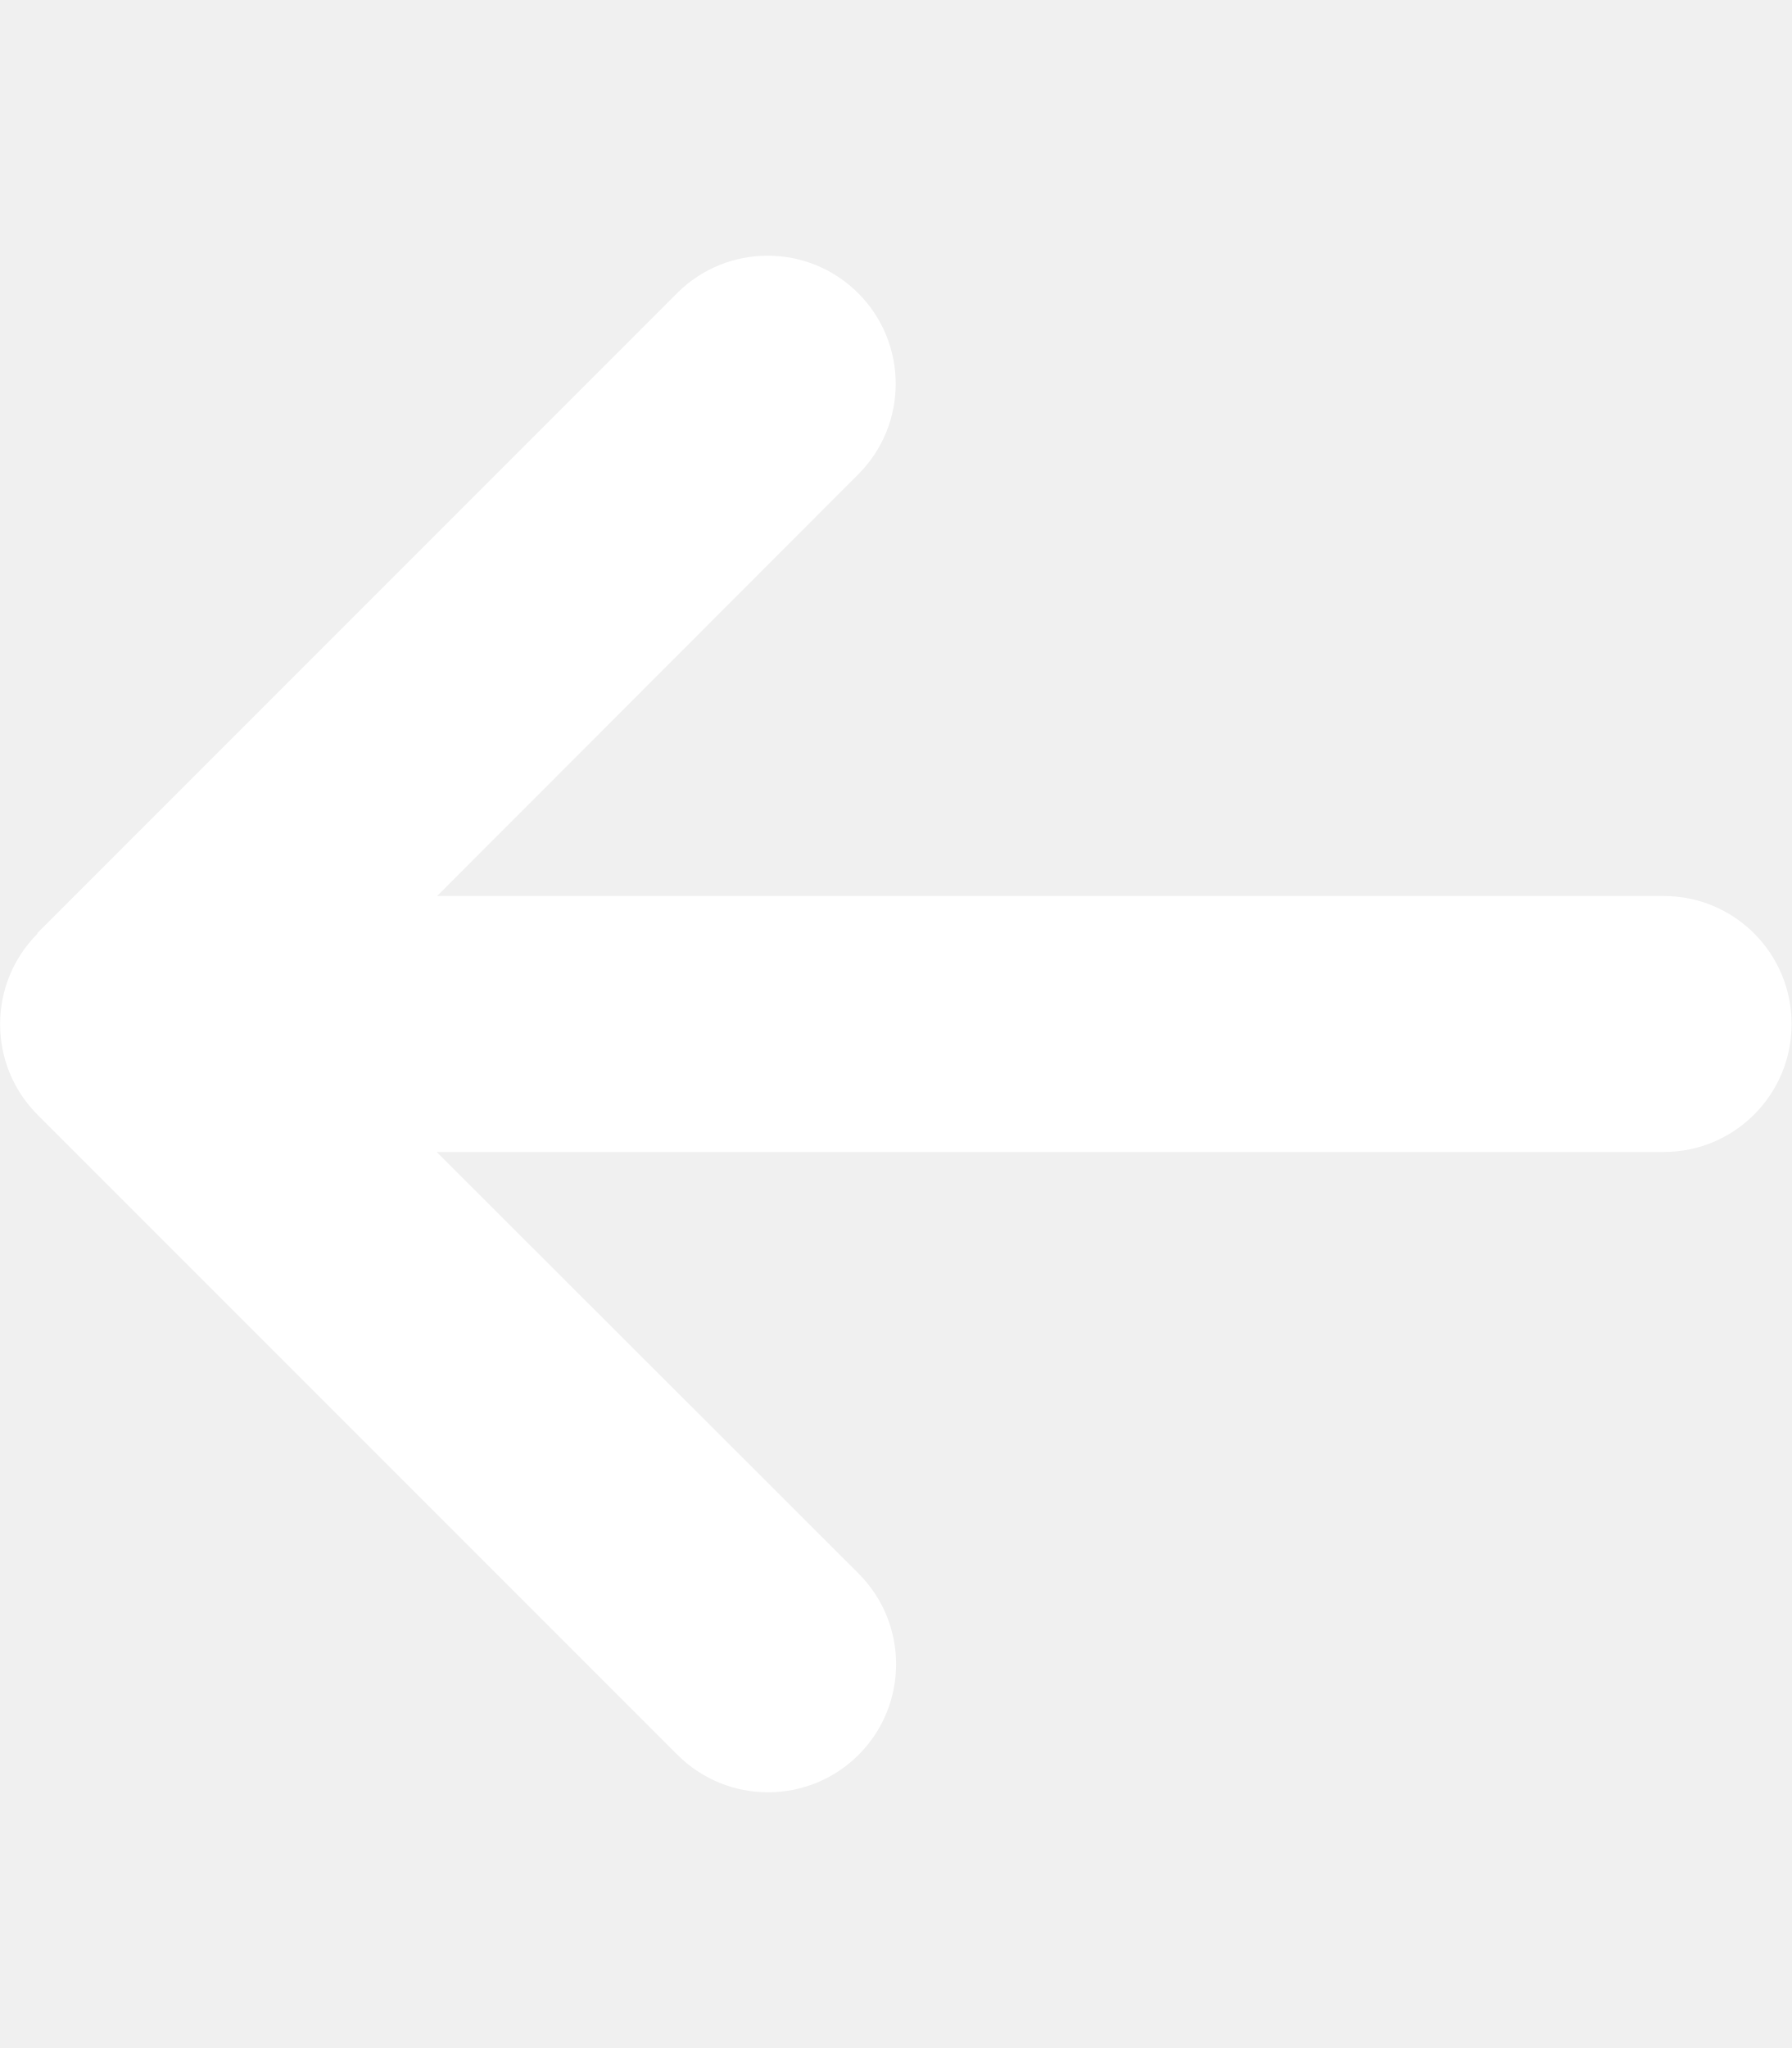
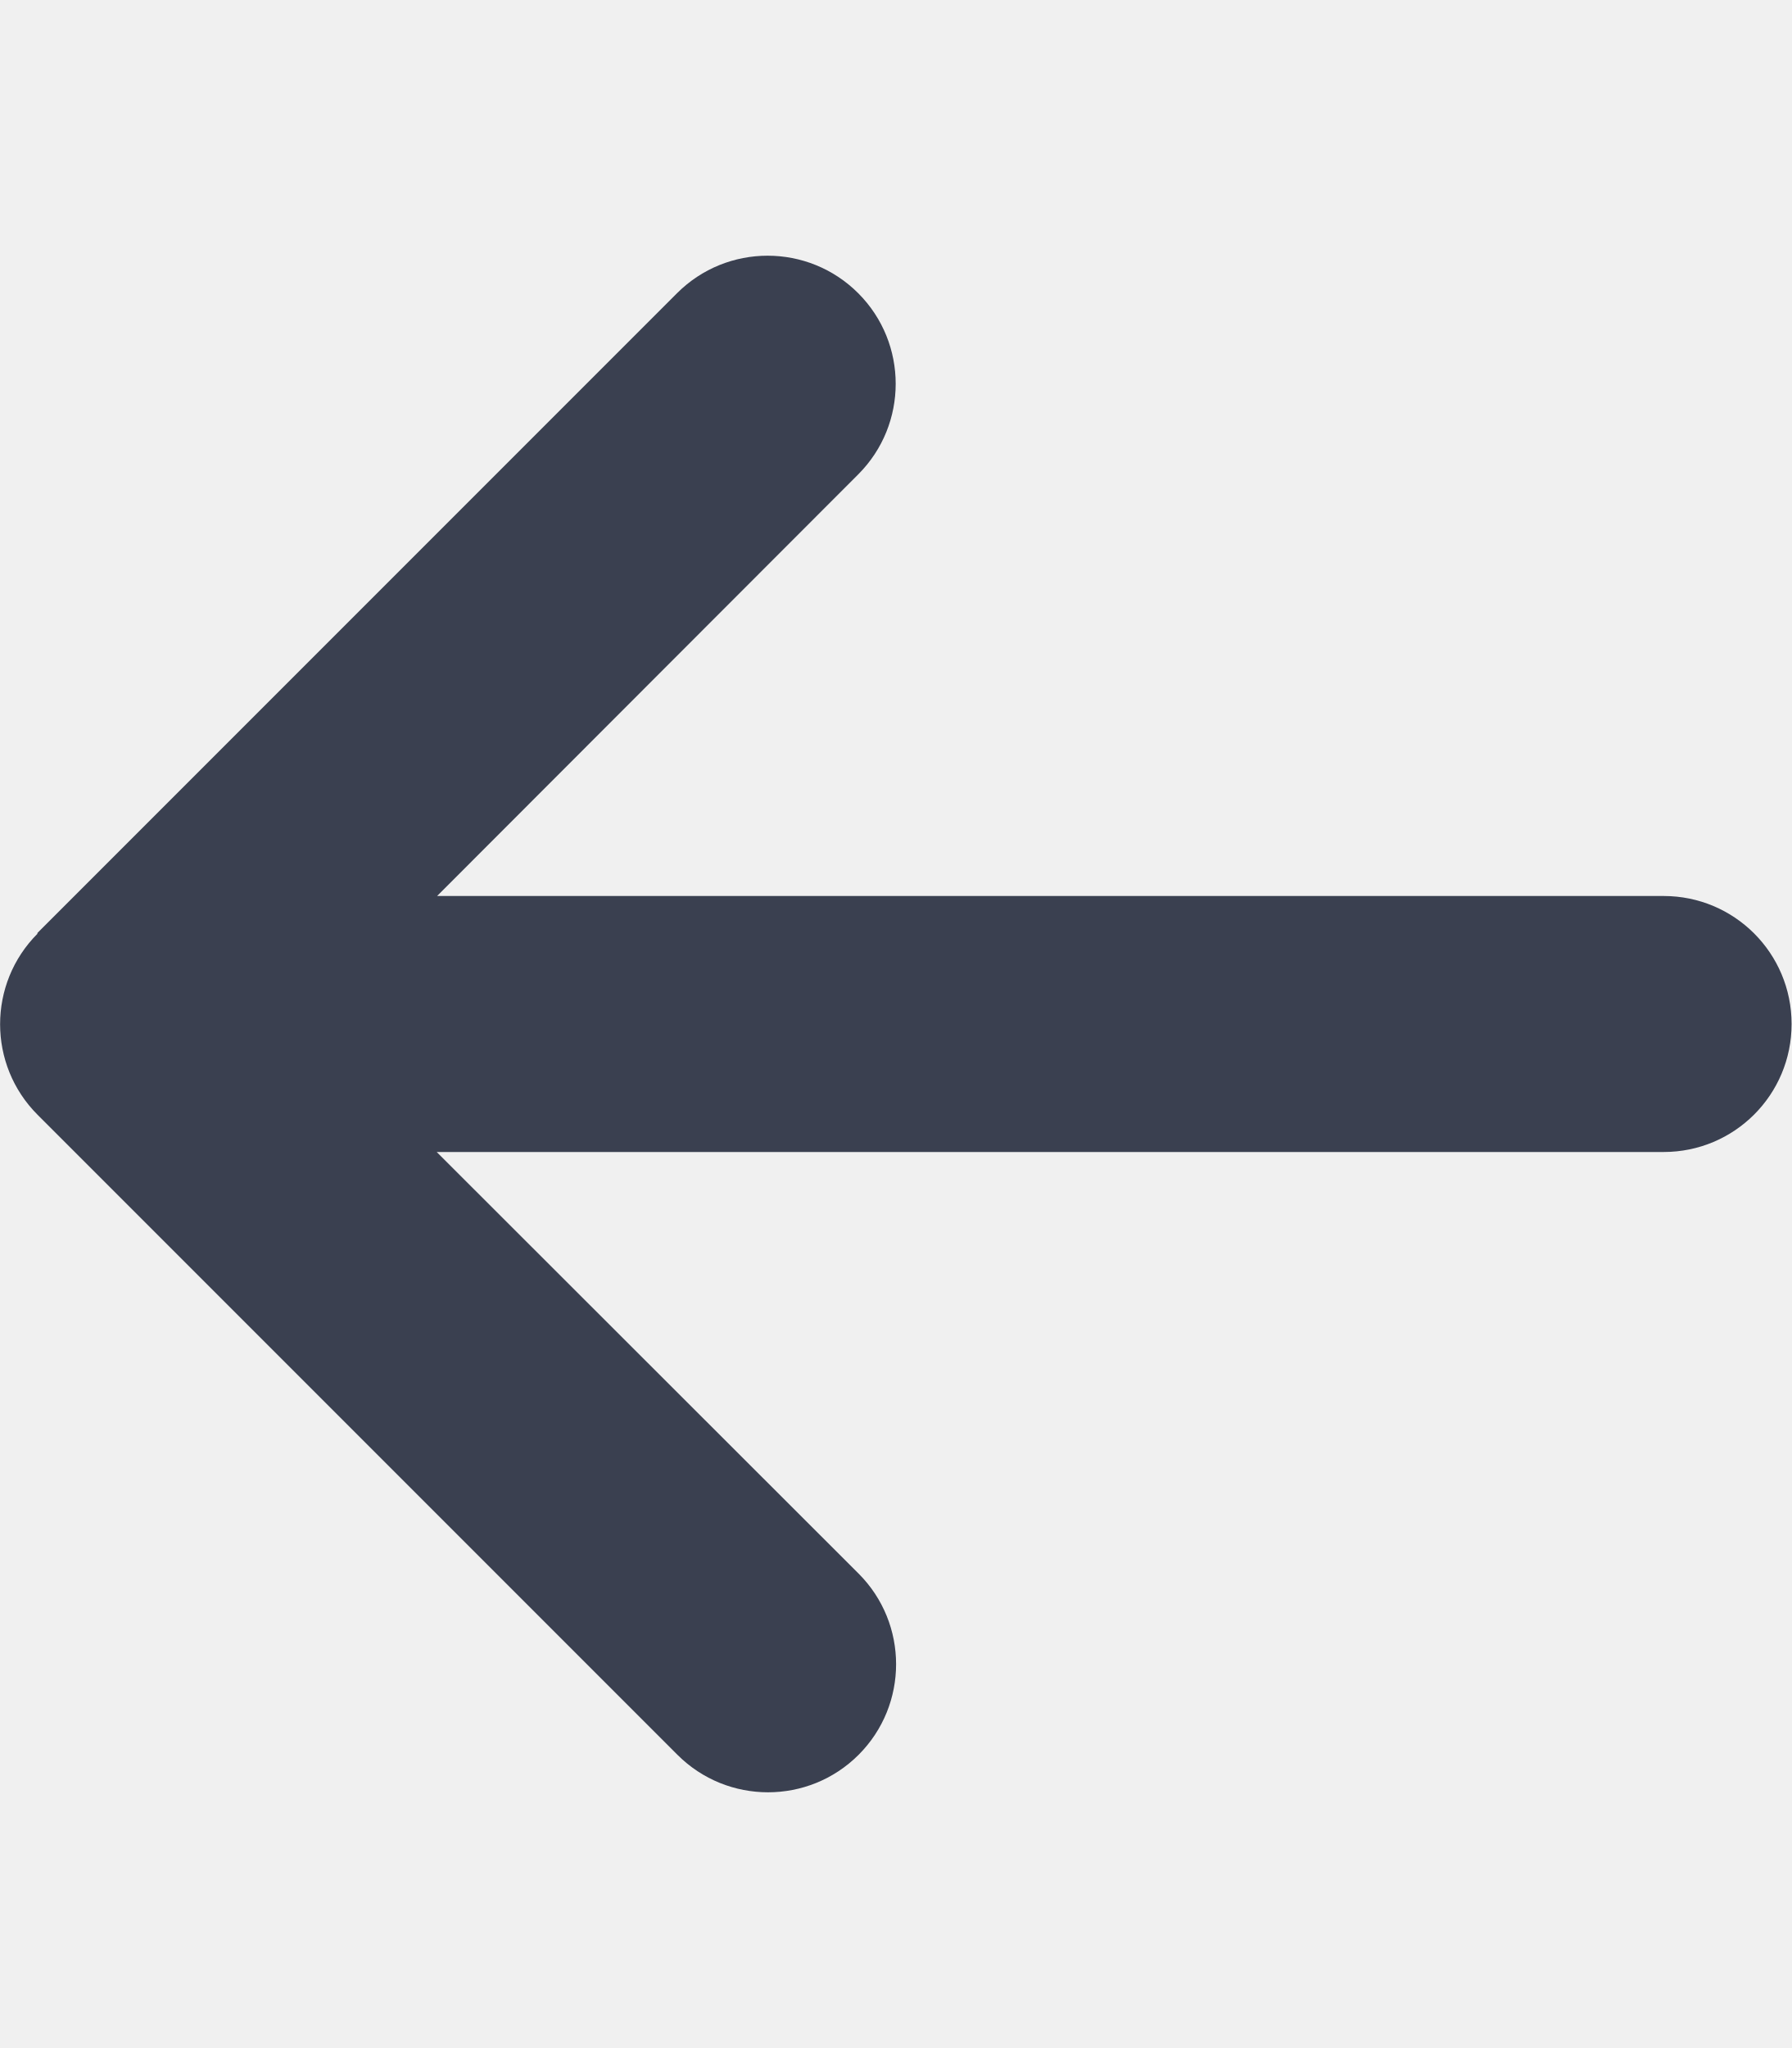
<svg xmlns="http://www.w3.org/2000/svg" height="1em" viewBox="0 0 448 512">
-   <style>svg{fill:#ffffff}</style>
+   <style>svg{fill:#3a4050}</style>
  <path d="M9.4 233.4c-12.5 12.5-12.5 32.8 0 45.3l160 160c12.5 12.5 32.8 12.5 45.3 0s12.5-32.8 0-45.3L109.2 288 416 288c17.7 0 32-14.3 32-32s-14.3-32-32-32l-306.7 0L214.6 118.6c12.5-12.5 12.5-32.8 0-45.3s-32.8-12.5-45.3 0l-160 160z" />
</svg>
